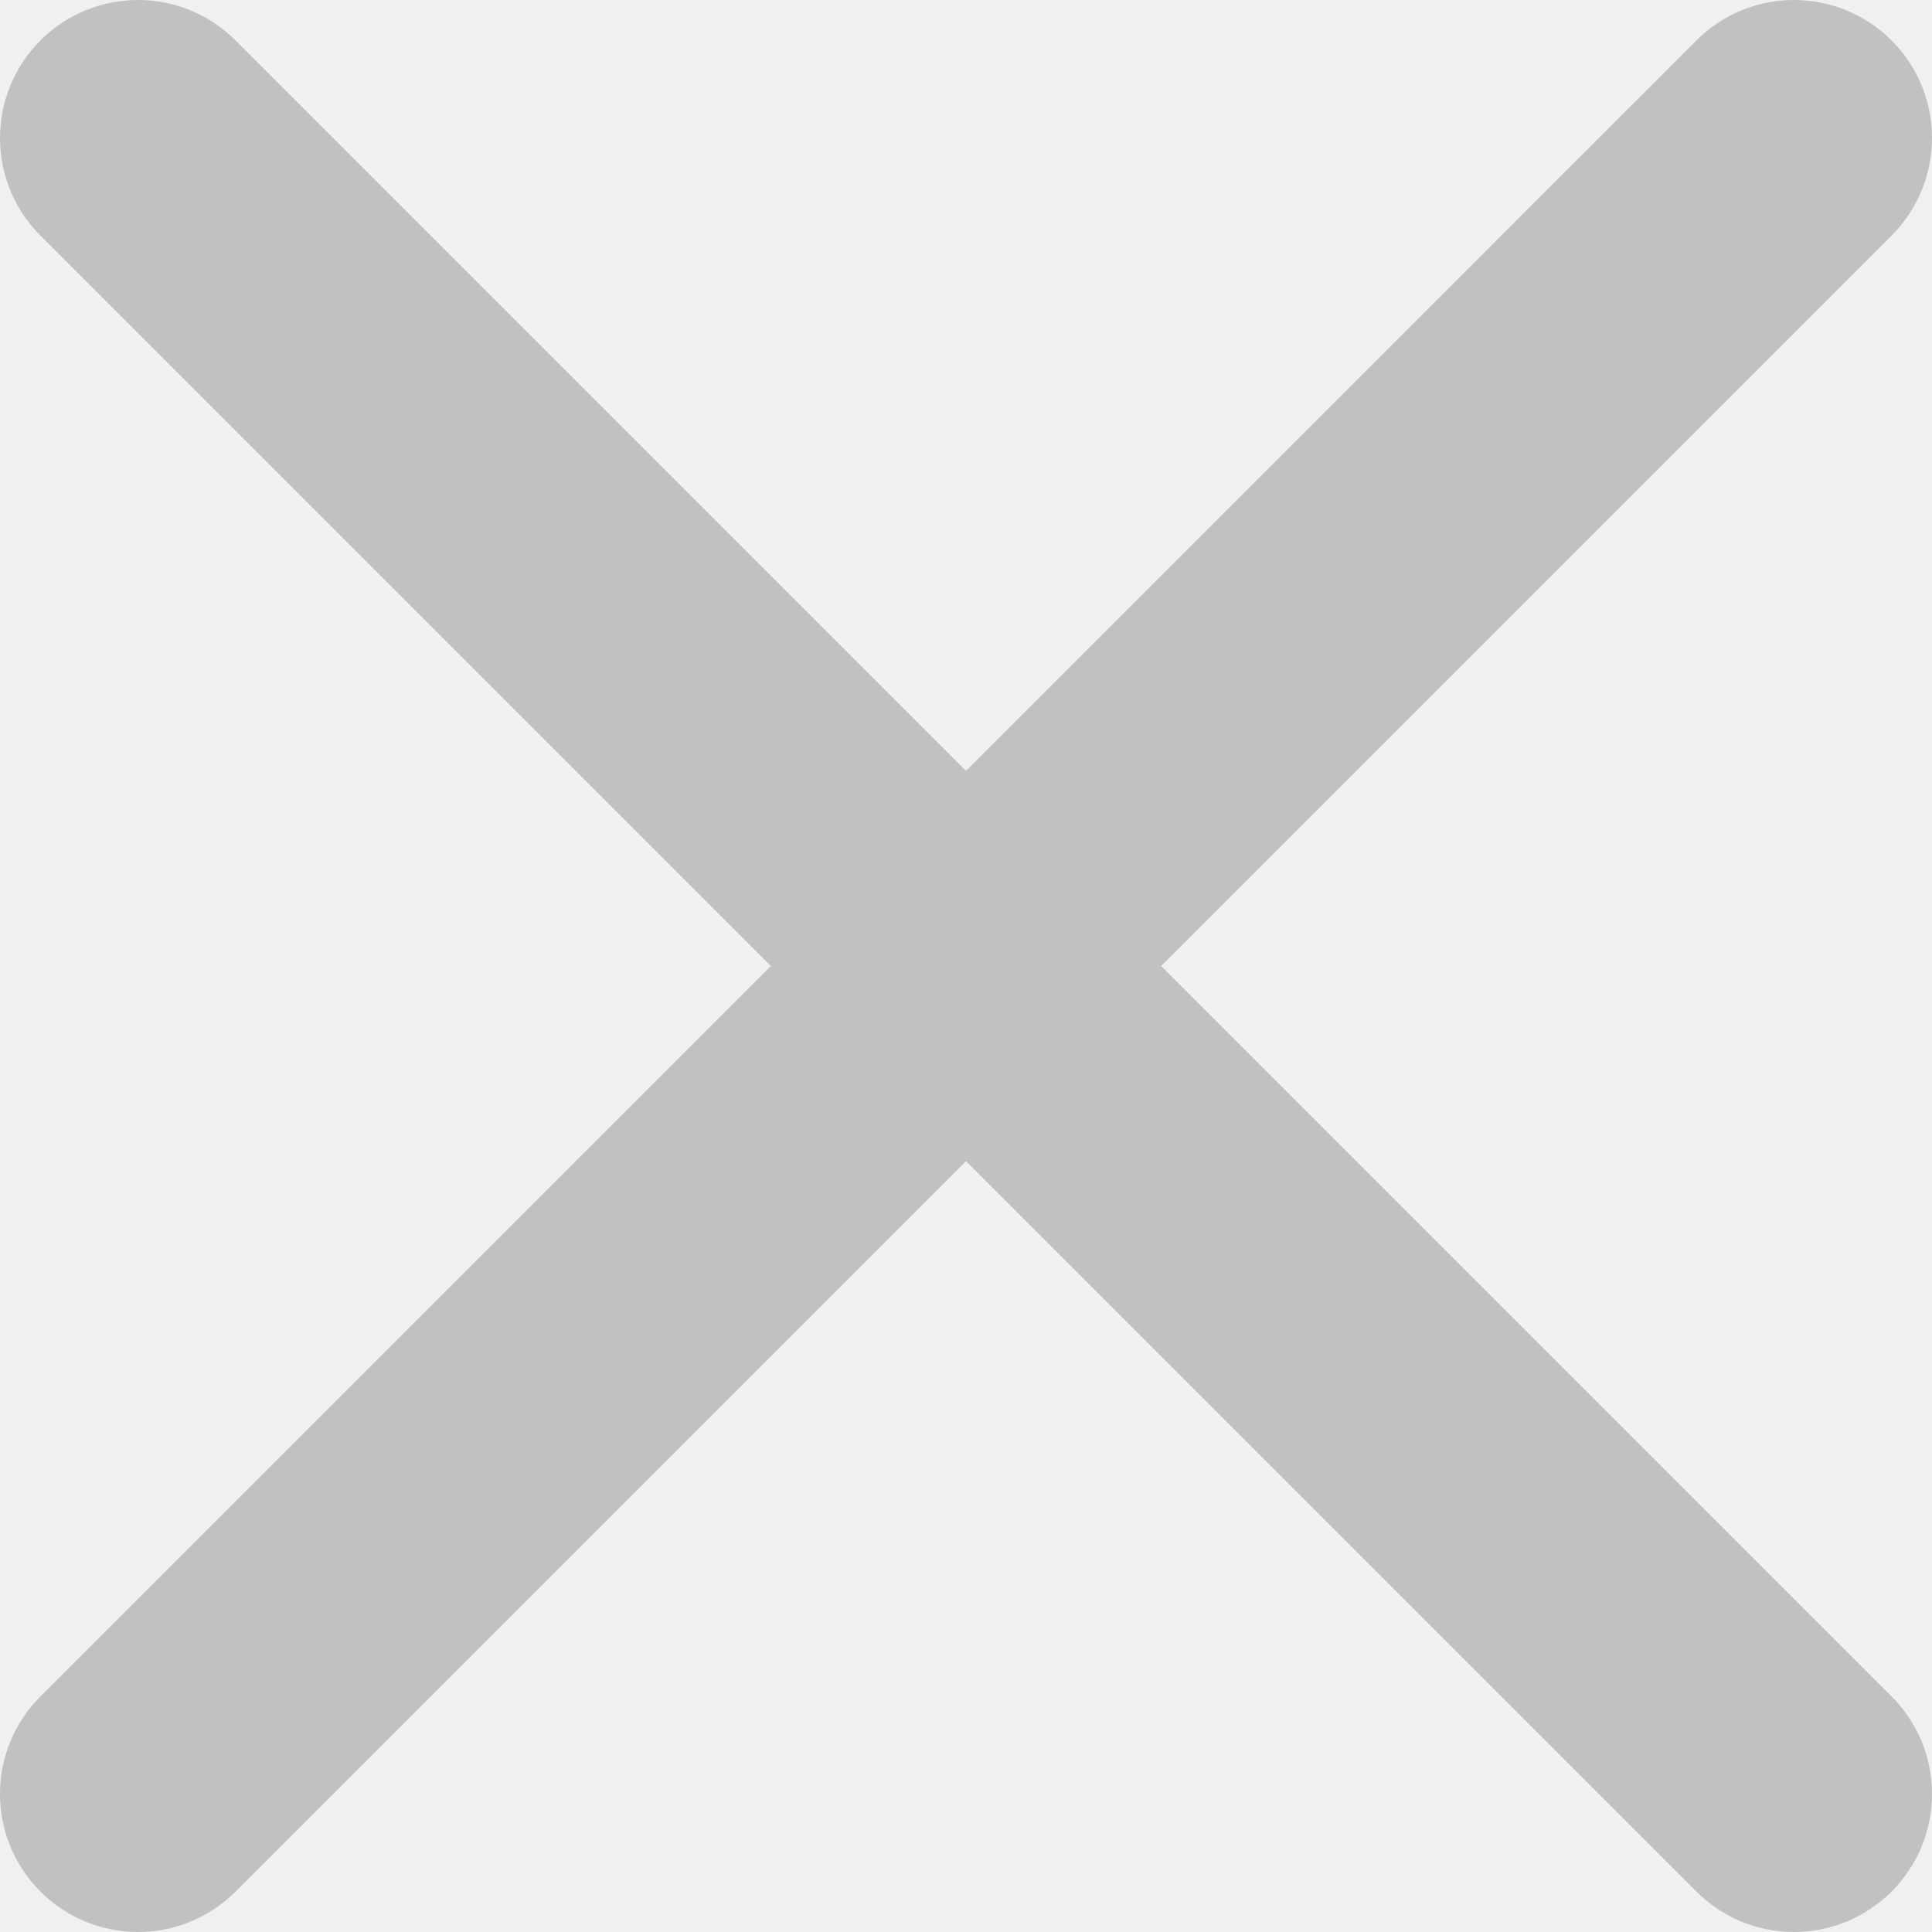
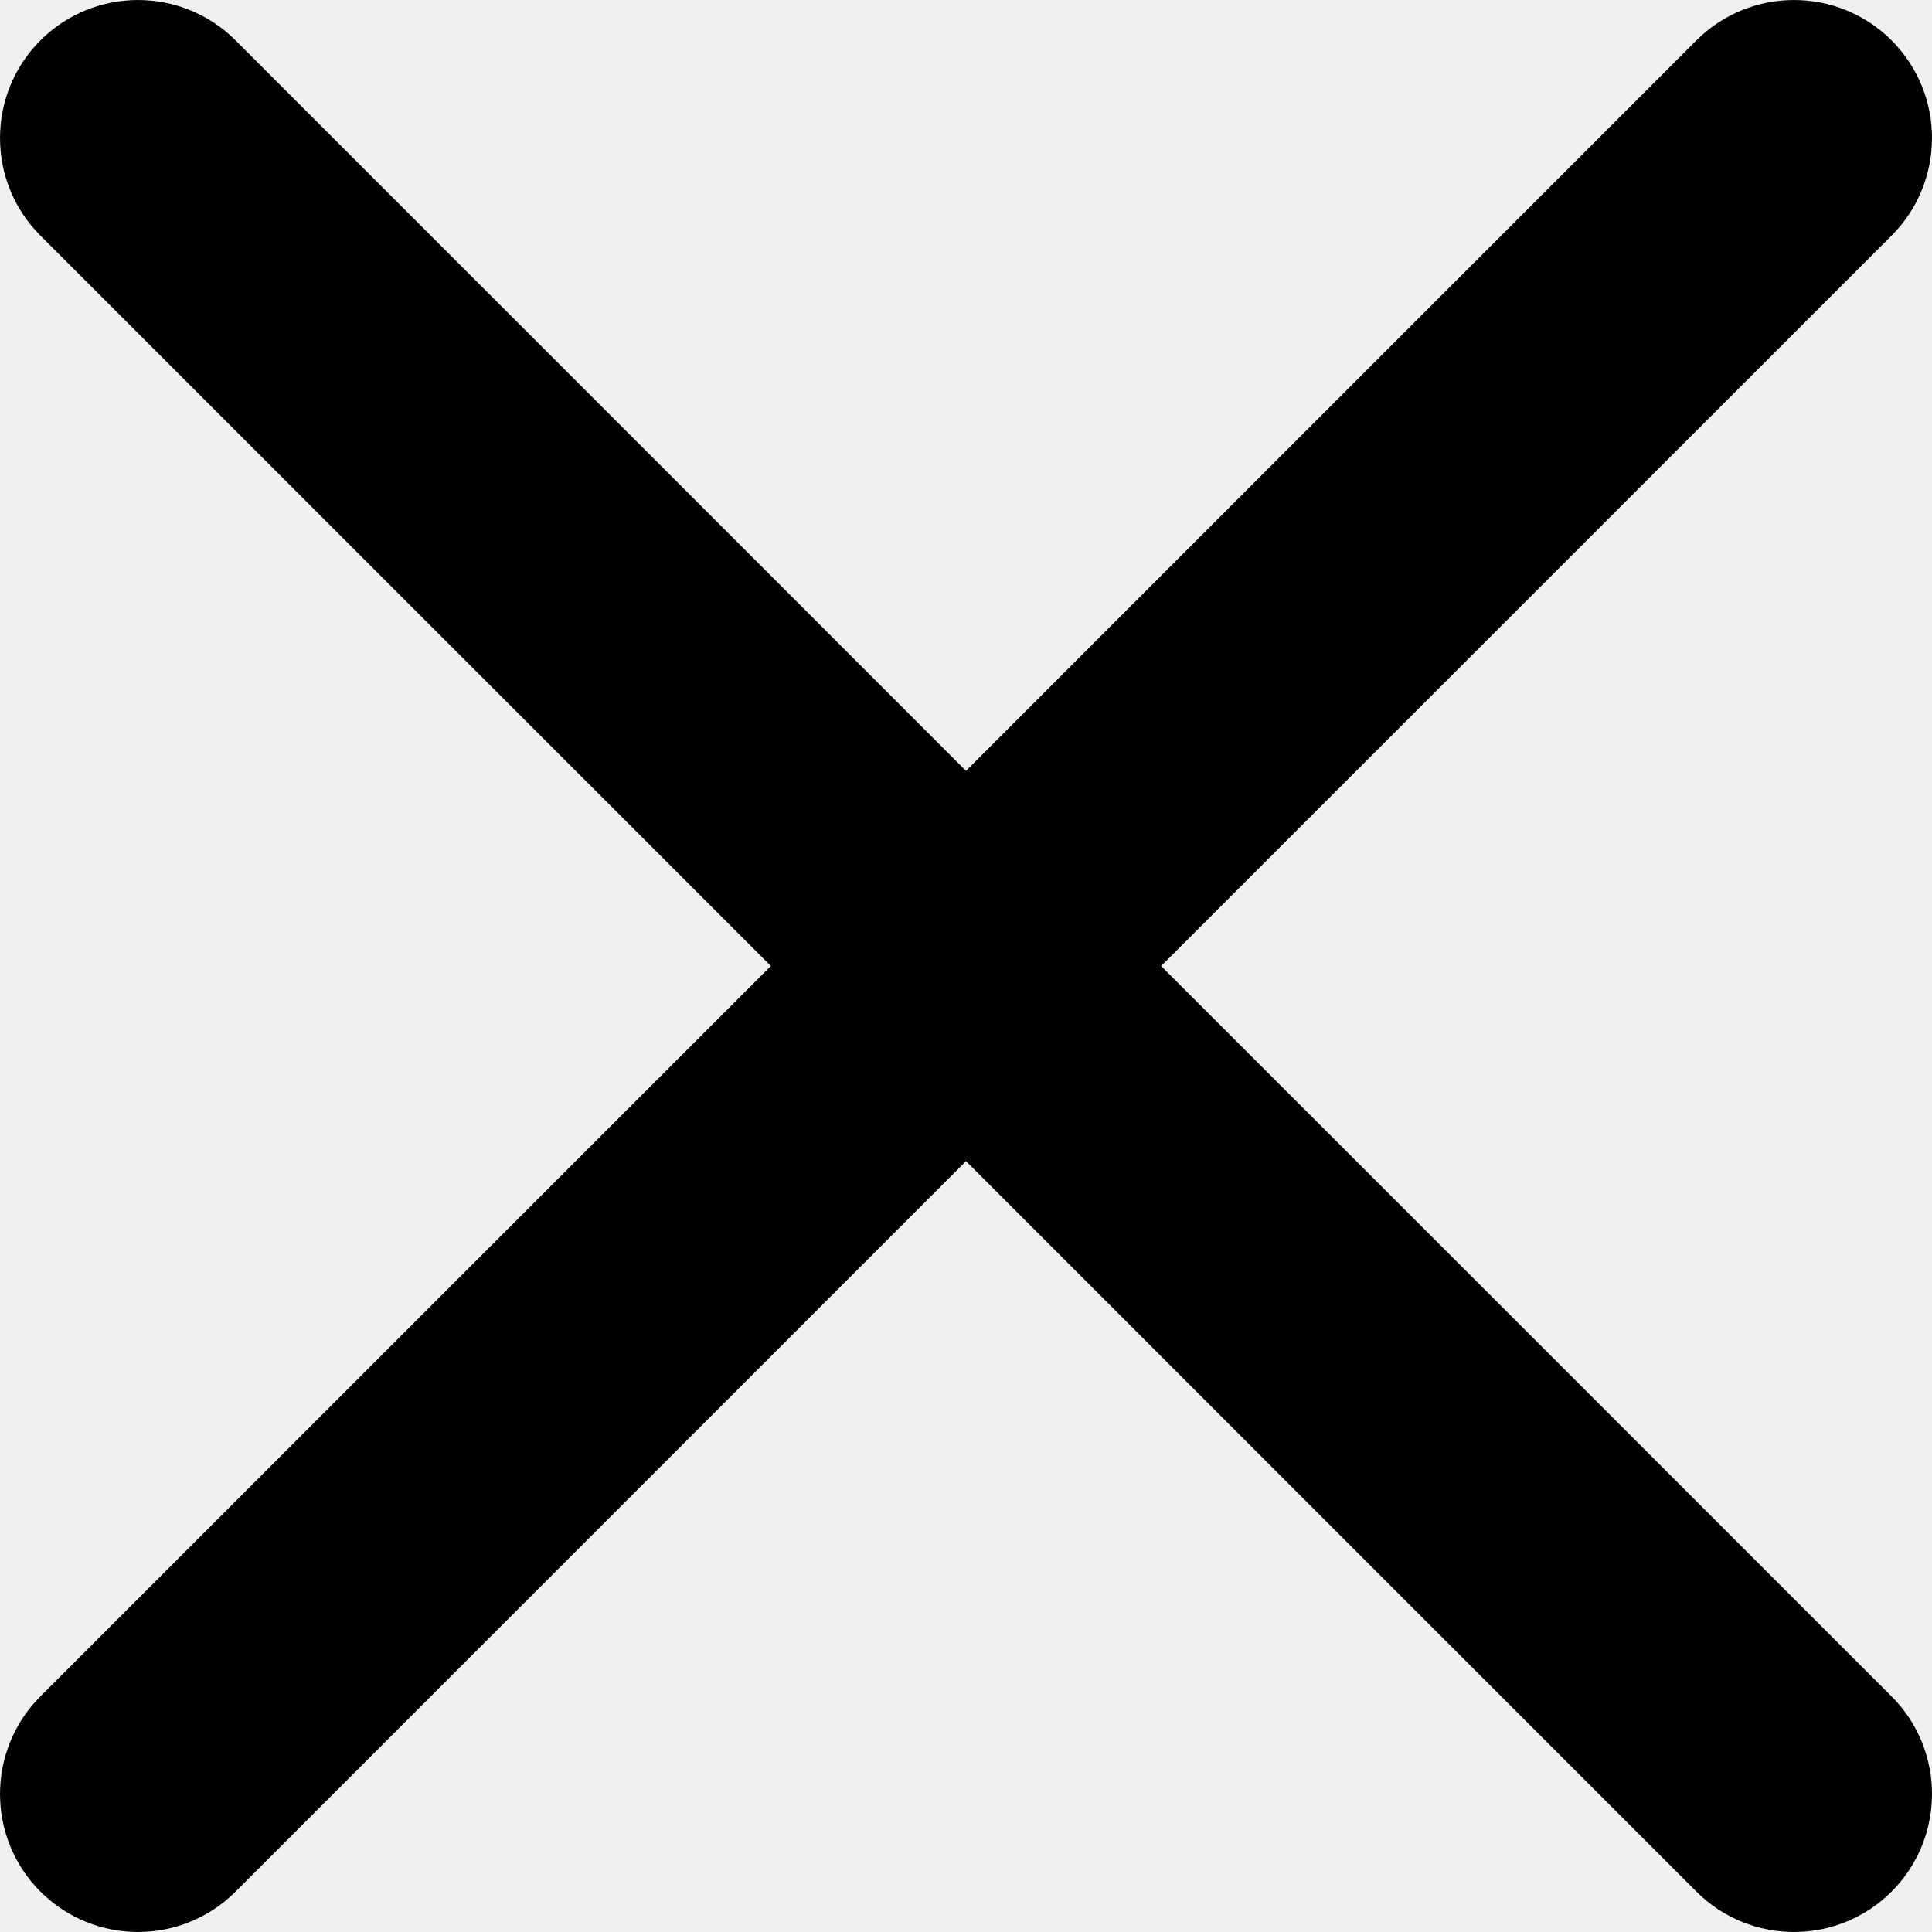
<svg xmlns="http://www.w3.org/2000/svg" width="28" height="28" viewBox="0 0 28 28" fill="none">
-   <path fill-rule="evenodd" clip-rule="evenodd" d="M0.586 0.586C1.367 -0.195 2.633 -0.195 3.414 0.586L14 11.172L24.586 0.586C25.367 -0.195 26.633 -0.195 27.414 0.586C28.195 1.367 28.195 2.633 27.414 3.414L16.828 14L27.414 24.586C28.195 25.367 28.195 26.633 27.414 27.414C26.633 28.195 25.367 28.195 24.586 27.414L14 16.828L3.414 27.414C2.633 28.195 1.367 28.195 0.586 27.414C-0.195 26.633 -0.195 25.367 0.586 24.586L11.172 14L0.586 3.414C-0.195 2.633 -0.195 1.367 0.586 0.586Z" fill="#C1C1C1" />
+   <g clip-path="url(#clip0_2007_2)">
+     <path d="M24.939 0.939C25.525 0.354 26.475 0.354 27.061 0.939C27.646 1.525 27.646 2.475 27.061 3.061L16.121 14L27.061 24.939C27.646 25.525 27.646 26.475 27.061 27.061C26.475 27.646 25.525 27.646 24.939 27.061L14 16.121L3.061 27.061C2.475 27.646 1.525 27.646 0.939 27.061C0.354 26.475 0.354 25.525 0.939 24.939L11.879 14L0.939 3.061C0.354 2.475 0.354 1.525 0.939 0.939C1.525 0.354 2.475 0.354 3.061 0.939L14 11.879L24.939 0.939Z" fill="black" stroke="black" />
+   </g>
+   <defs>
+     <clipPath id="clip0_2007_2">
+       <rect width="28" height="28" fill="white" />
+     </clipPath>
+   </defs>
</svg>
